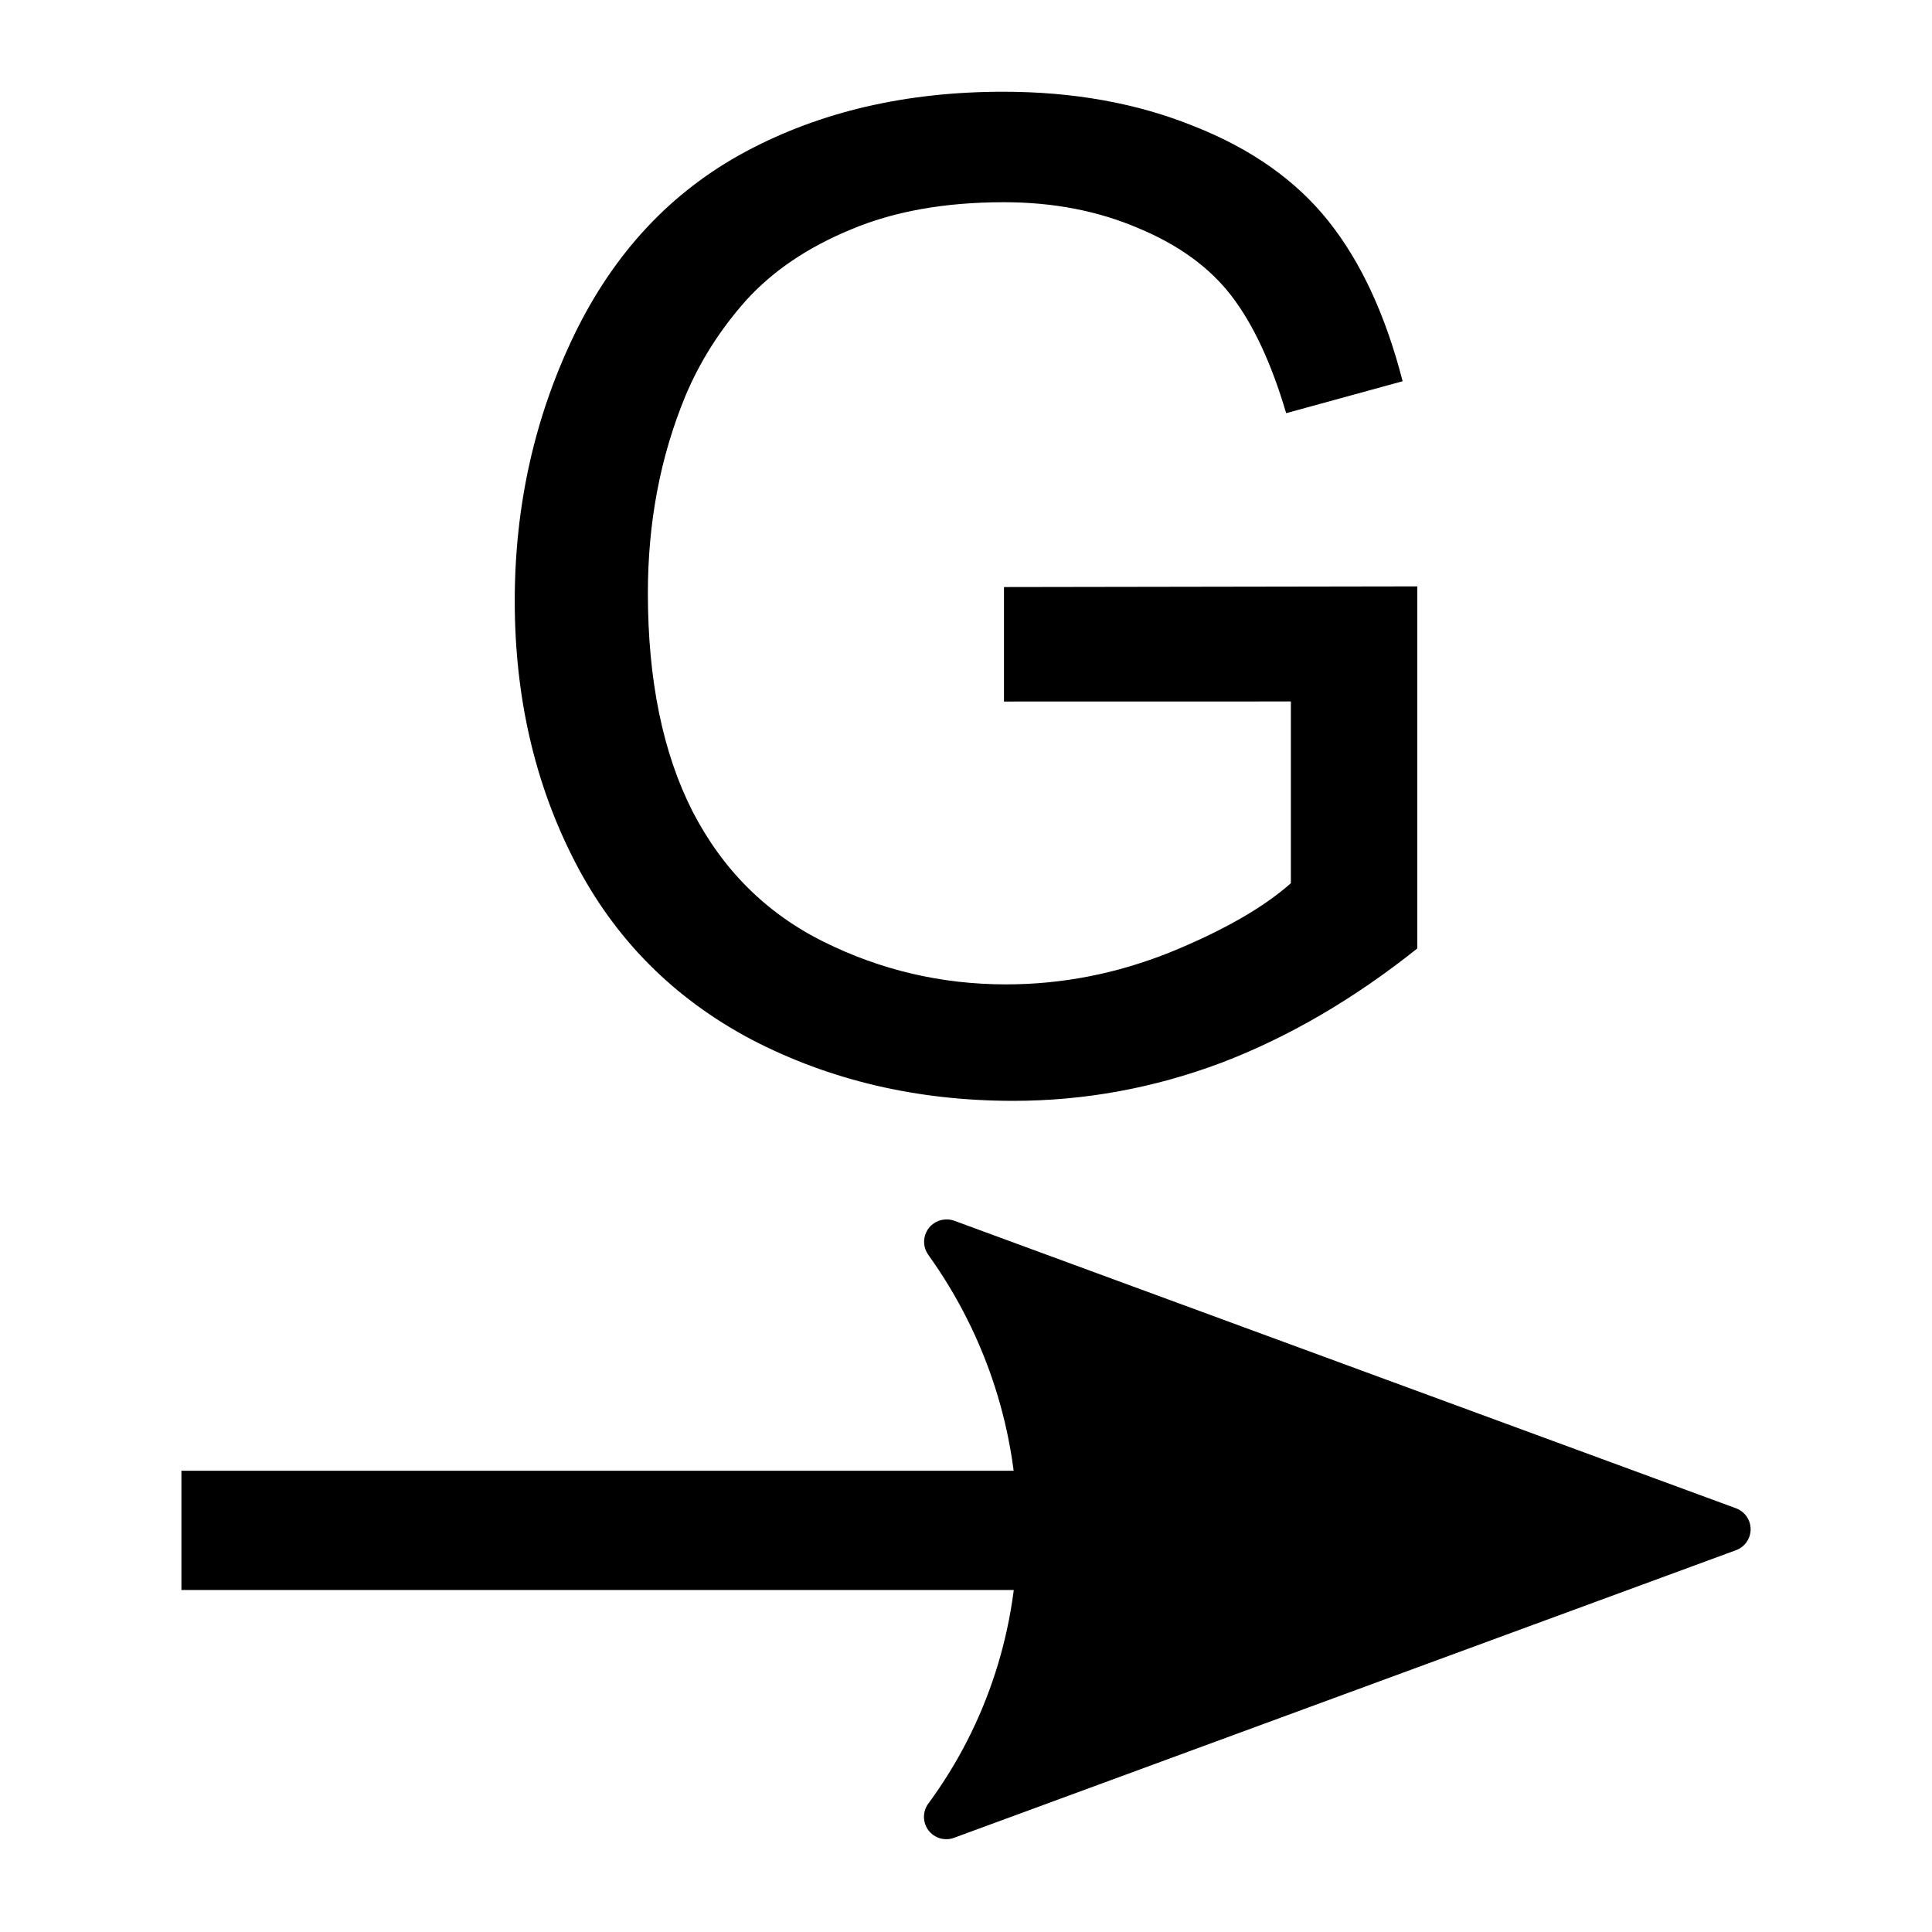
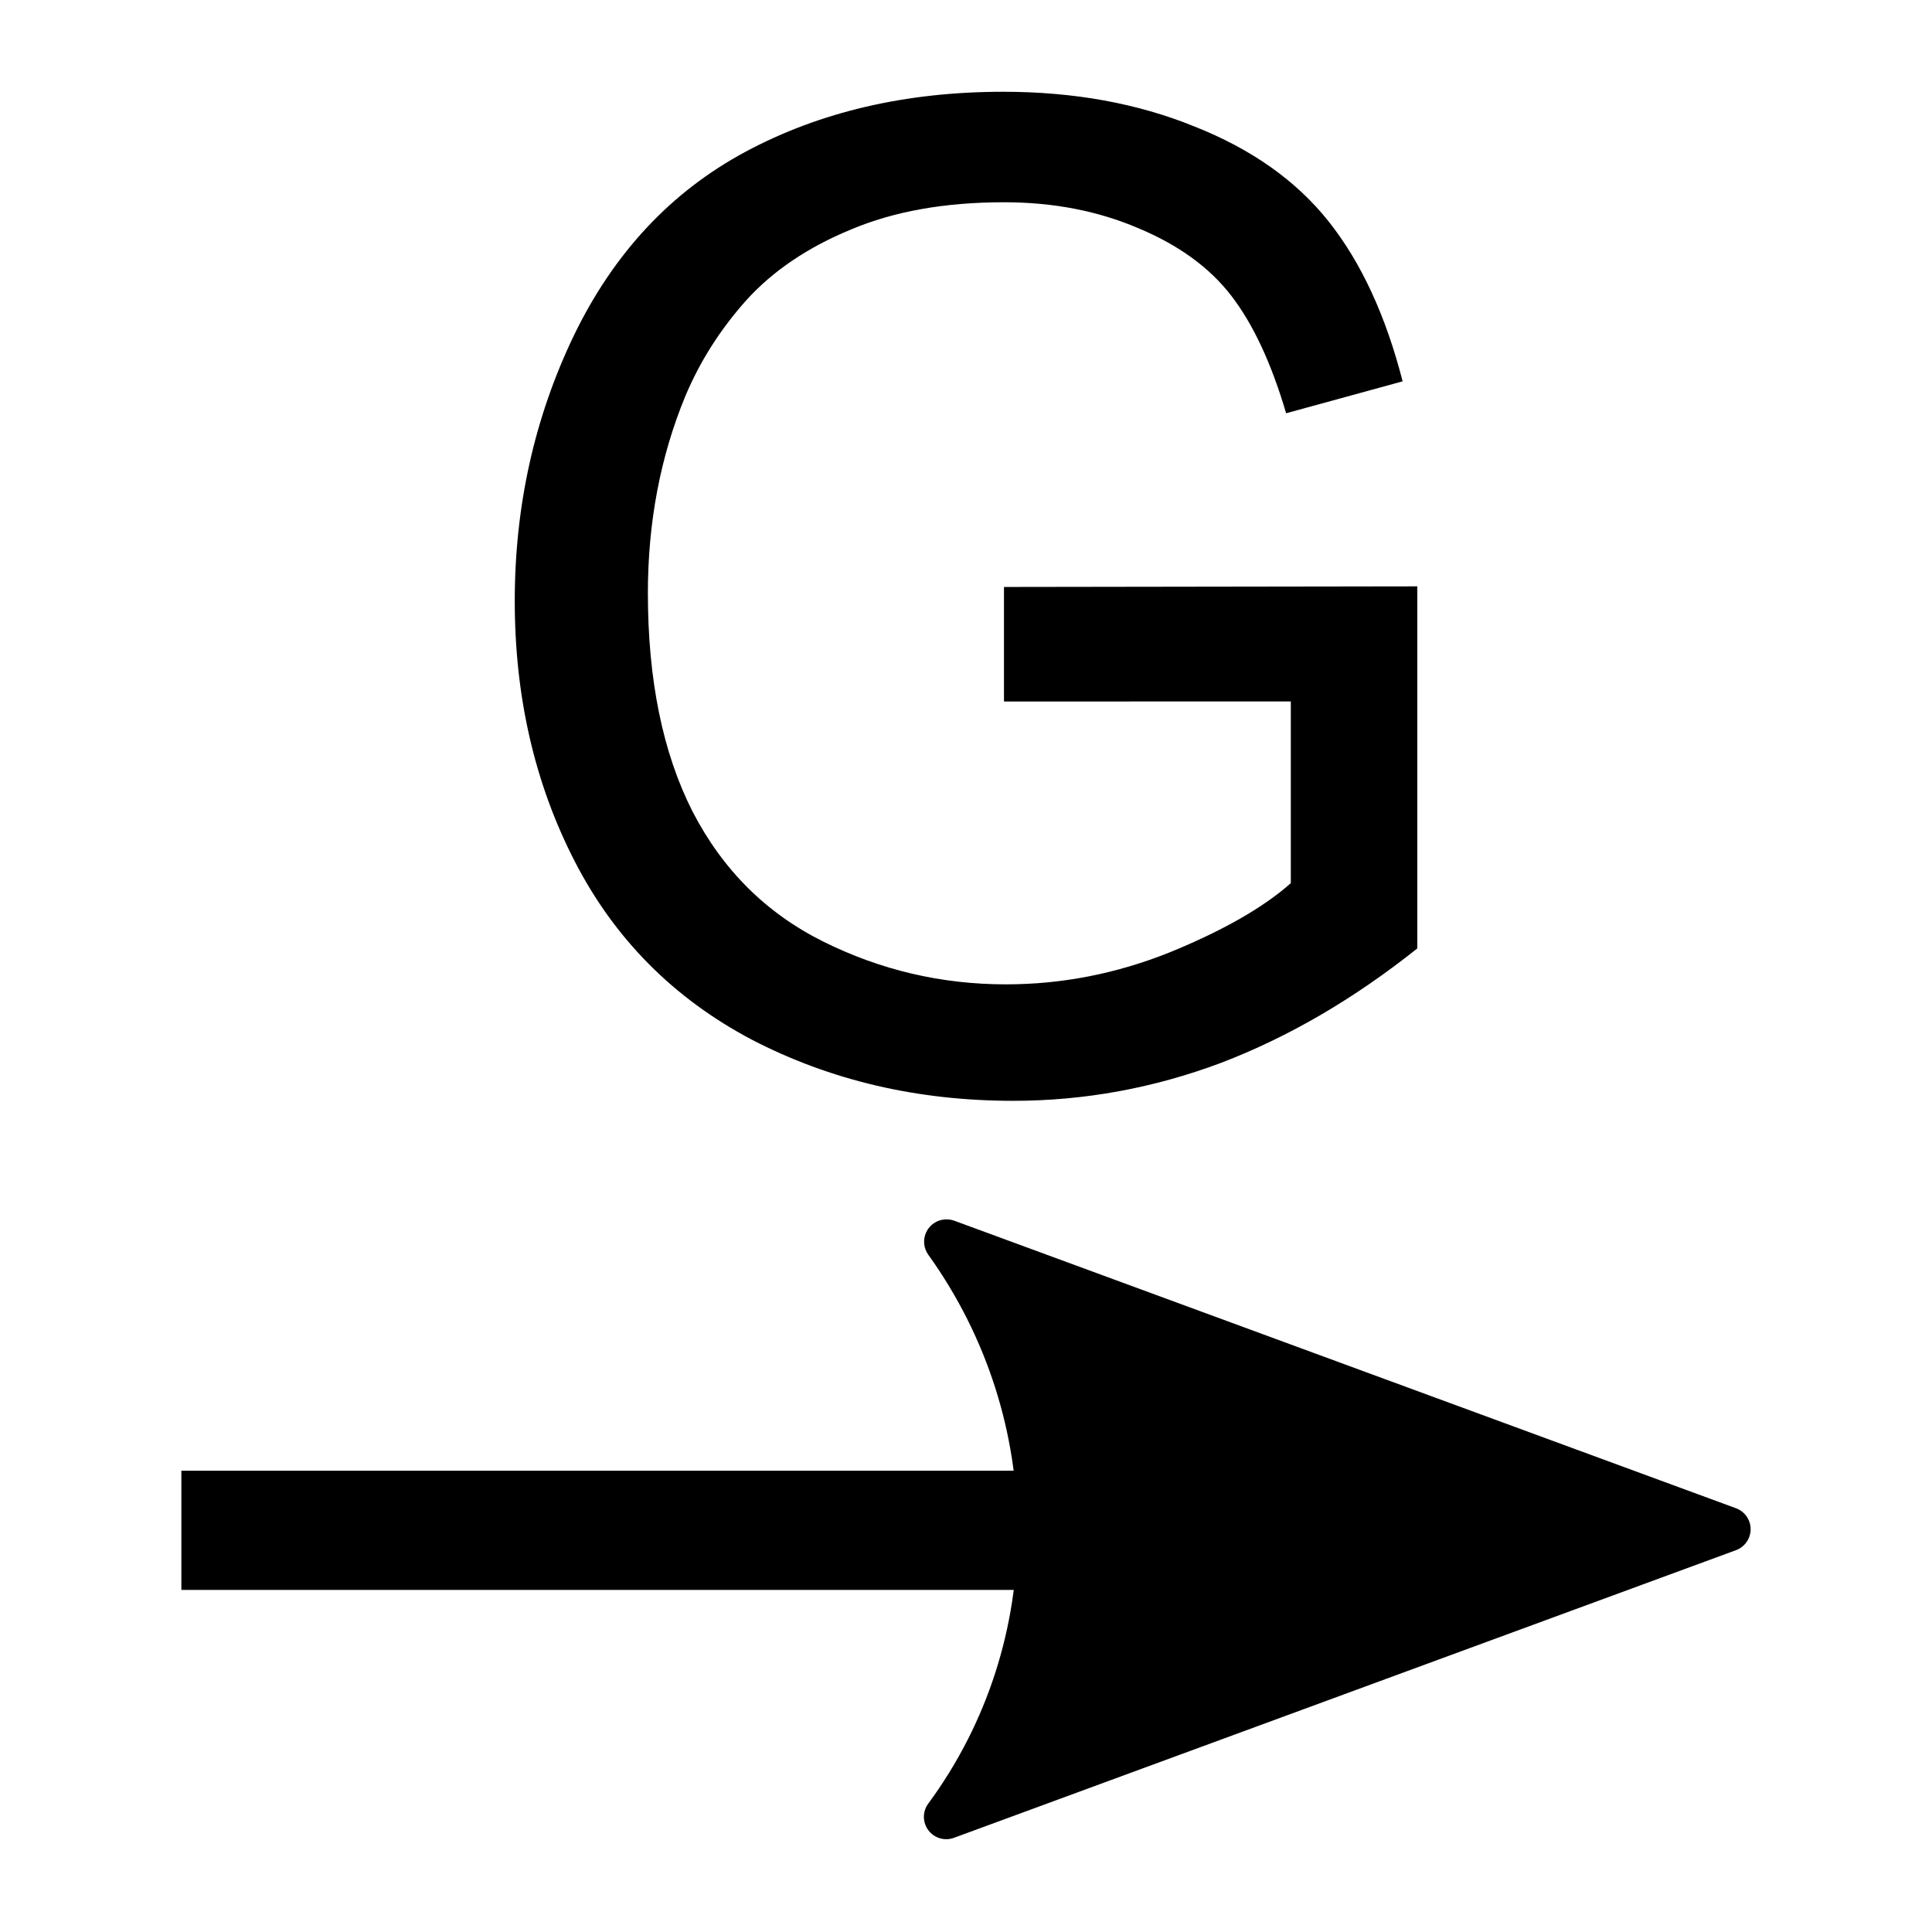
- <svg xmlns="http://www.w3.org/2000/svg" width="32mm" height="32mm" viewBox="0 0 32 32" version="1.1" id="svg677">
-   <defs id="defs671" />
-   <g id="layer1" transform="translate(-37.42261,-90.3393)">
-     <g aria-label="G" id="text3079" style="font-style:normal;font-variant:normal;font-weight:normal;font-stretch:normal;font-size:22.578px;line-height:1.25;font-family:Arial;-inkscape-font-specification:Arial;fill:#000000;fill-opacity:1;stroke:none;stroke-width:0.265" transform="translate(28.37649,-59.52327)">
-       <path d="m 25.675,161.482 v -1.896 l 6.846,-0.011 v 5.997 q -1.576,1.257 -3.252,1.896 -1.676,0.628 -3.44,0.628 -2.381,0 -4.333,-1.014 -1.94,-1.025 -2.932,-2.955 -0.992,-1.929 -0.992,-4.311 0,-2.359 0.981,-4.399 0.992,-2.051 2.844,-3.043 1.852,-0.992 4.266,-0.992 1.753,0 3.164,0.573 1.422,0.562 2.227,1.576 0.805,1.014 1.224,2.646 l -1.929,0.529 q -0.364,-1.235 -0.904,-1.94 -0.54,-0.706 -1.543,-1.124 -1.003,-0.43 -2.227,-0.43 -1.466,0 -2.536,0.452 -1.069,0.441 -1.731,1.169 -0.65,0.728 -1.014,1.599 -0.617,1.499 -0.617,3.252 0,2.161 0.739,3.616 0.75,1.455 2.172,2.161 1.422,0.706 3.021,0.706 1.389,0 2.712,-0.529 1.323,-0.54 2.006,-1.147 v -3.01 z" style="font-style:normal;font-variant:normal;font-weight:normal;font-stretch:normal;font-size:22.578px;font-family:Arial;-inkscape-font-specification:Arial;stroke-width:0.265" id="path1095" />
-     </g>
-     <g id="path3081" transform="translate(28.37649,-59.52327)">
-       <path style="color:#000000;font-style:normal;font-variant:normal;font-weight:normal;font-stretch:normal;font-size:medium;line-height:normal;font-family:sans-serif;font-variant-ligatures:normal;font-variant-position:normal;font-variant-caps:normal;font-variant-numeric:normal;font-variant-alternates:normal;font-variant-east-asian:normal;font-feature-settings:normal;font-variation-settings:normal;text-indent:0;text-align:start;text-decoration:none;text-decoration-line:none;text-decoration-style:solid;text-decoration-color:#000000;letter-spacing:normal;word-spacing:normal;text-transform:none;writing-mode:lr-tb;direction:ltr;text-orientation:mixed;dominant-baseline:auto;baseline-shift:baseline;text-anchor:start;white-space:normal;shape-padding:0;shape-margin:0;inline-size:0;clip-rule:nonzero;display:inline;overflow:visible;visibility:visible;isolation:auto;mix-blend-mode:normal;color-interpolation:sRGB;color-interpolation-filters:linearRGB;solid-color:#000000;solid-opacity:1;vector-effect:none;fill:#000000;fill-opacity:1;fill-rule:nonzero;stroke:none;stroke-linecap:butt;stroke-linejoin:bevel;stroke-miterlimit:2;stroke-dasharray:none;stroke-dashoffset:0;stroke-opacity:1;color-rendering:auto;image-rendering:auto;shape-rendering:auto;text-rendering:auto;enable-background:accumulate;stop-color:#000000;stop-opacity:1" d="m 12.051,174.223 v 1.975 h 23.004 v -1.975 z" id="path1158" />
-       <g id="g1148">
-         <g id="path1150" style="opacity:1">
-           <path style="color:#000000;font-style:normal;font-variant:normal;font-weight:normal;font-stretch:normal;font-size:medium;line-height:normal;font-family:sans-serif;font-variant-ligatures:normal;font-variant-position:normal;font-variant-caps:normal;font-variant-numeric:normal;font-variant-alternates:normal;font-variant-east-asian:normal;font-feature-settings:normal;font-variation-settings:normal;text-indent:0;text-align:start;text-decoration:none;text-decoration-line:none;text-decoration-style:solid;text-decoration-color:#000000;letter-spacing:normal;word-spacing:normal;text-transform:none;writing-mode:lr-tb;direction:ltr;text-orientation:mixed;dominant-baseline:auto;baseline-shift:baseline;text-anchor:start;white-space:normal;shape-padding:0;shape-margin:0;inline-size:0;clip-rule:nonzero;display:inline;overflow:visible;visibility:visible;isolation:auto;mix-blend-mode:normal;color-interpolation:sRGB;color-interpolation-filters:linearRGB;solid-color:#000000;solid-opacity:1;vector-effect:none;fill:#000000;fill-opacity:1;fill-rule:evenodd;stroke:none;stroke-width:0.741;stroke-linecap:butt;stroke-linejoin:round;stroke-miterlimit:4;stroke-dasharray:none;stroke-dashoffset:0;stroke-opacity:1;color-rendering:auto;image-rendering:auto;shape-rendering:auto;text-rendering:auto;enable-background:accumulate;stop-color:#000000;stop-opacity:1" d="m 24.723,170.43 12.948,4.761 -12.948,4.761 c 2.069,-2.811 2.057,-6.657 1e-6,-9.523 z" id="path1154" />
-           <path style="color:#000000;font-style:normal;font-variant:normal;font-weight:normal;font-stretch:normal;font-size:medium;line-height:normal;font-family:sans-serif;font-variant-ligatures:normal;font-variant-position:normal;font-variant-caps:normal;font-variant-numeric:normal;font-variant-alternates:normal;font-variant-east-asian:normal;font-feature-settings:normal;font-variation-settings:normal;text-indent:0;text-align:start;text-decoration:none;text-decoration-line:none;text-decoration-style:solid;text-decoration-color:#000000;letter-spacing:normal;word-spacing:normal;text-transform:none;writing-mode:lr-tb;direction:ltr;text-orientation:mixed;dominant-baseline:auto;baseline-shift:baseline;text-anchor:start;white-space:normal;shape-padding:0;shape-margin:0;inline-size:0;clip-rule:nonzero;display:inline;overflow:visible;visibility:visible;isolation:auto;mix-blend-mode:normal;color-interpolation:sRGB;color-interpolation-filters:linearRGB;solid-color:#000000;solid-opacity:1;vector-effect:none;fill:#000000;fill-opacity:1;fill-rule:evenodd;stroke:none;stroke-linecap:butt;stroke-linejoin:round;stroke-miterlimit:4;stroke-dasharray:none;stroke-dashoffset:0;stroke-opacity:1;color-rendering:auto;image-rendering:auto;shape-rendering:auto;text-rendering:auto;enable-background:accumulate;stop-color:#000000;stop-opacity:1" d="m 24.699,170.061 a 0.37,0.37 0 0 0 -0.277,0.586 c 1.965,2.739 1.975,6.405 0.002,9.086 a 0.37,0.37 0 0 0 0.428,0.568 l 12.947,-4.762 a 0.37,0.37 0 0 0 0,-0.695 l -12.947,-4.762 a 0.37,0.37 0 0 0 -0.152,-0.021 z m 0.77,1.037 11.129,4.094 -11.121,4.09 c 1.431,-2.546 1.422,-5.607 -0.008,-8.184 z" id="path1156" />
-         </g>
-       </g>
-     </g>
+ <svg xmlns="http://www.w3.org/2000/svg" width="32mm" height="32mm" viewBox="0 0 32 32">
+   <g style="font-style:normal;font-variant:normal;font-weight:400;font-stretch:normal;font-size:22.578px;line-height:1.25;font-family:Arial;-inkscape-font-specification:Arial;fill:#000;fill-opacity:1;stroke:none;stroke-width:.265">
+     <path d="M25.675 161.482v-1.897l6.846-.01v5.997q-1.577 1.256-3.253 1.896-1.675.628-3.44.628-2.38 0-4.332-1.014-1.94-1.025-2.932-2.955-.992-1.929-.992-4.31 0-2.36.98-4.399.993-2.05 2.845-3.043 1.852-.992 4.266-.992 1.753 0 3.164.574 1.423.562 2.227 1.576.805 1.014 1.224 2.646l-1.93.529q-.363-1.235-.903-1.94-.54-.706-1.544-1.125-1.003-.43-2.226-.43-1.467 0-2.536.452-1.07.441-1.73 1.169-.651.728-1.015 1.598-.617 1.5-.617 3.253 0 2.16.738 3.616.75 1.455 2.172 2.16 1.422.706 3.02.706 1.39 0 2.713-.53 1.322-.54 2.006-1.146v-3.01z" style="font-style:normal;font-variant:normal;font-weight:400;font-stretch:normal;font-size:22.578px;font-family:Arial;-inkscape-font-specification:Arial;stroke-width:.265" transform="translate(-9.046 -149.863)" aria-label="G" />
+   </g>
+   <path style="color:#000;font-style:normal;font-variant:normal;font-weight:400;font-stretch:normal;font-size:medium;line-height:normal;font-family:sans-serif;font-variant-ligatures:normal;font-variant-position:normal;font-variant-caps:normal;font-variant-numeric:normal;font-variant-alternates:normal;font-variant-east-asian:normal;font-feature-settings:normal;font-variation-settings:normal;text-indent:0;text-align:start;text-decoration:none;text-decoration-line:none;text-decoration-style:solid;text-decoration-color:#000;letter-spacing:normal;word-spacing:normal;text-transform:none;writing-mode:lr-tb;direction:ltr;text-orientation:mixed;dominant-baseline:auto;baseline-shift:baseline;text-anchor:start;white-space:normal;shape-padding:0;shape-margin:0;inline-size:0;clip-rule:nonzero;display:inline;overflow:visible;visibility:visible;isolation:auto;mix-blend-mode:normal;color-interpolation:sRGB;color-interpolation-filters:linearRGB;solid-color:#000;solid-opacity:1;vector-effect:none;fill:#000;fill-opacity:1;fill-rule:nonzero;stroke:none;stroke-linecap:butt;stroke-linejoin:bevel;stroke-miterlimit:2;stroke-dasharray:none;stroke-dashoffset:0;stroke-opacity:1;color-rendering:auto;image-rendering:auto;shape-rendering:auto;text-rendering:auto;enable-background:accumulate;stop-color:#000;stop-opacity:1" d="M12.05 174.223v1.974h23.005v-1.974z" transform="translate(-9.046 -149.863)" />
+   <g style="opacity:1">
+     <path style="color:#000;font-style:normal;font-variant:normal;font-weight:400;font-stretch:normal;font-size:medium;line-height:normal;font-family:sans-serif;font-variant-ligatures:normal;font-variant-position:normal;font-variant-caps:normal;font-variant-numeric:normal;font-variant-alternates:normal;font-variant-east-asian:normal;font-feature-settings:normal;font-variation-settings:normal;text-indent:0;text-align:start;text-decoration:none;text-decoration-line:none;text-decoration-style:solid;text-decoration-color:#000;letter-spacing:normal;word-spacing:normal;text-transform:none;writing-mode:lr-tb;direction:ltr;text-orientation:mixed;dominant-baseline:auto;baseline-shift:baseline;text-anchor:start;white-space:normal;shape-padding:0;shape-margin:0;inline-size:0;clip-rule:nonzero;display:inline;overflow:visible;visibility:visible;isolation:auto;mix-blend-mode:normal;color-interpolation:sRGB;color-interpolation-filters:linearRGB;solid-color:#000;solid-opacity:1;vector-effect:none;fill:#000;fill-opacity:1;fill-rule:evenodd;stroke:none;stroke-width:.741;stroke-linecap:butt;stroke-linejoin:round;stroke-miterlimit:4;stroke-dasharray:none;stroke-dashoffset:0;stroke-opacity:1;color-rendering:auto;image-rendering:auto;shape-rendering:auto;text-rendering:auto;enable-background:accumulate;stop-color:#000;stop-opacity:1" d="m24.723 170.43 12.948 4.762-12.948 4.76c2.069-2.81 2.057-6.656 0-9.522z" transform="translate(-9.046 -149.863)" />
+     <path style="color:#000;font-style:normal;font-variant:normal;font-weight:400;font-stretch:normal;font-size:medium;line-height:normal;font-family:sans-serif;font-variant-ligatures:normal;font-variant-position:normal;font-variant-caps:normal;font-variant-numeric:normal;font-variant-alternates:normal;font-variant-east-asian:normal;font-feature-settings:normal;font-variation-settings:normal;text-indent:0;text-align:start;text-decoration:none;text-decoration-line:none;text-decoration-style:solid;text-decoration-color:#000;letter-spacing:normal;word-spacing:normal;text-transform:none;writing-mode:lr-tb;direction:ltr;text-orientation:mixed;dominant-baseline:auto;baseline-shift:baseline;text-anchor:start;white-space:normal;shape-padding:0;shape-margin:0;inline-size:0;clip-rule:nonzero;display:inline;overflow:visible;visibility:visible;isolation:auto;mix-blend-mode:normal;color-interpolation:sRGB;color-interpolation-filters:linearRGB;solid-color:#000;solid-opacity:1;vector-effect:none;fill:#000;fill-opacity:1;fill-rule:evenodd;stroke:none;stroke-linecap:butt;stroke-linejoin:round;stroke-miterlimit:4;stroke-dasharray:none;stroke-dashoffset:0;stroke-opacity:1;color-rendering:auto;image-rendering:auto;shape-rendering:auto;text-rendering:auto;enable-background:accumulate;stop-color:#000;stop-opacity:1" d="M24.7 170.06a.37.37 0 0 0-.278.586c1.965 2.739 1.974 6.406.002 9.086a.37.37 0 0 0 .428.569l12.947-4.762a.37.37 0 0 0 0-.695l-12.947-4.762a.37.37 0 0 0-.153-.021zm.769 1.038 11.129 4.093-11.121 4.09c1.43-2.546 1.422-5.606-.008-8.183z" transform="translate(-9.046 -149.863)" />
  </g>
</svg>
